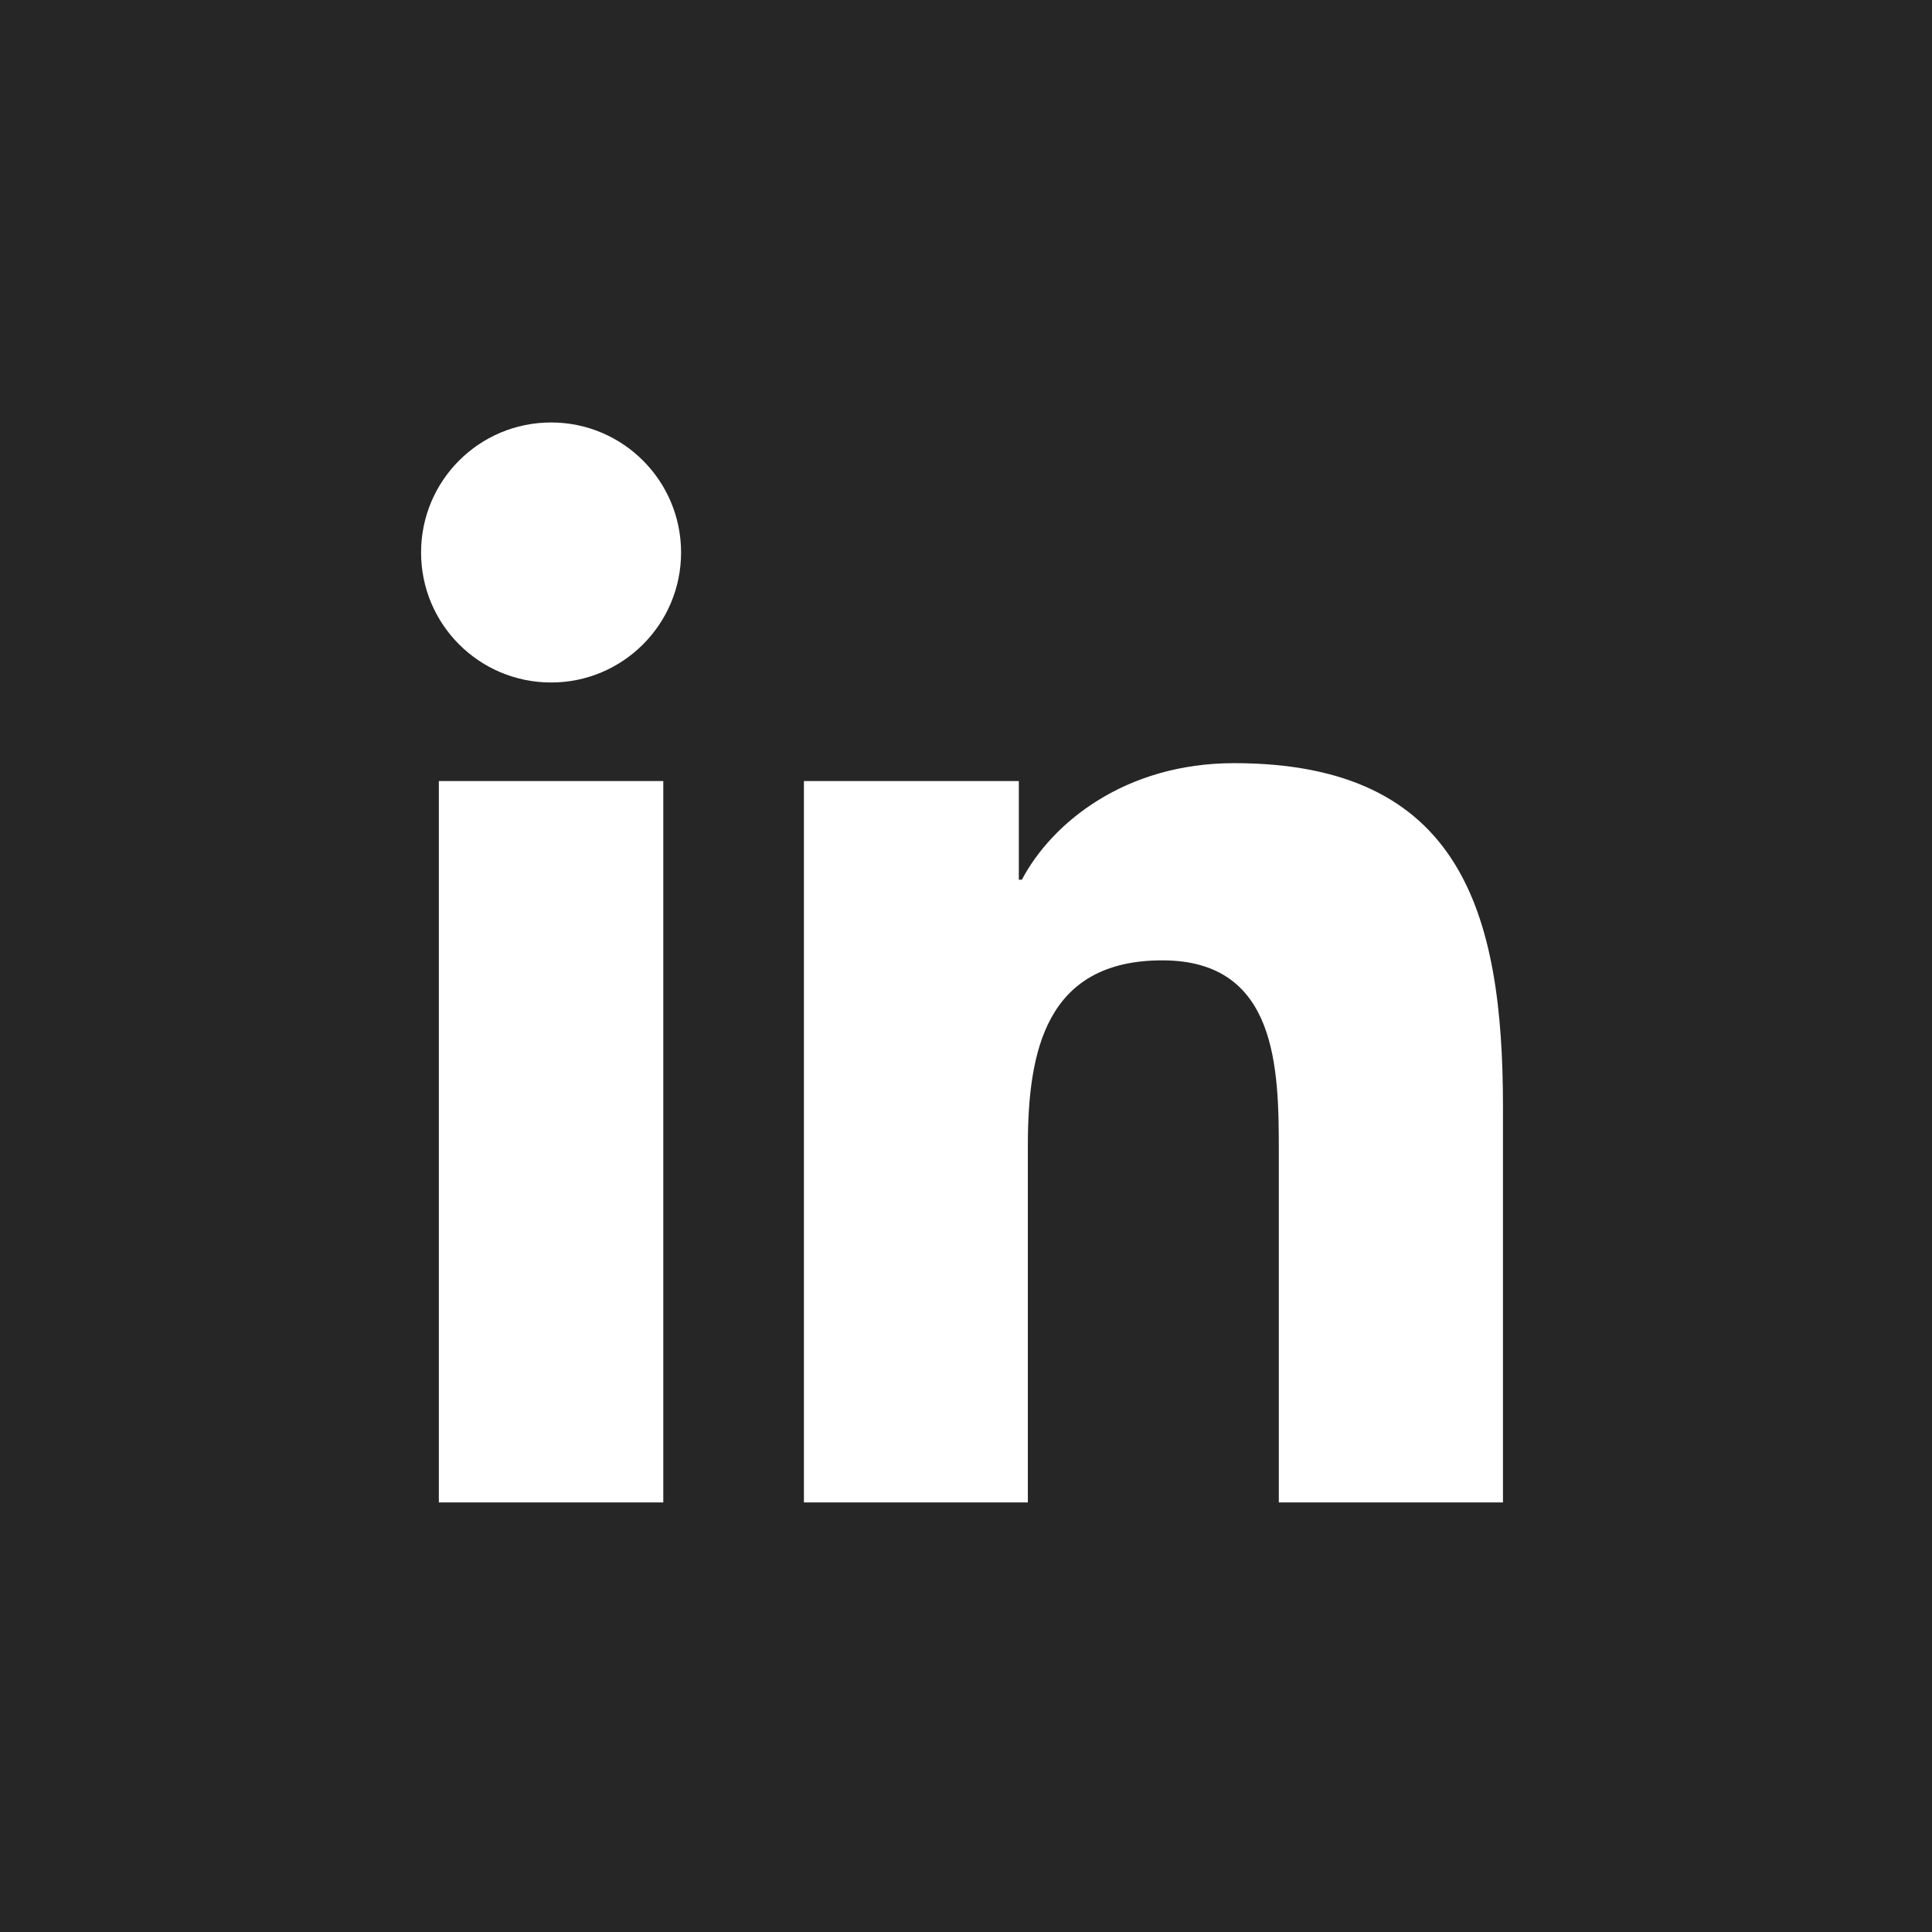
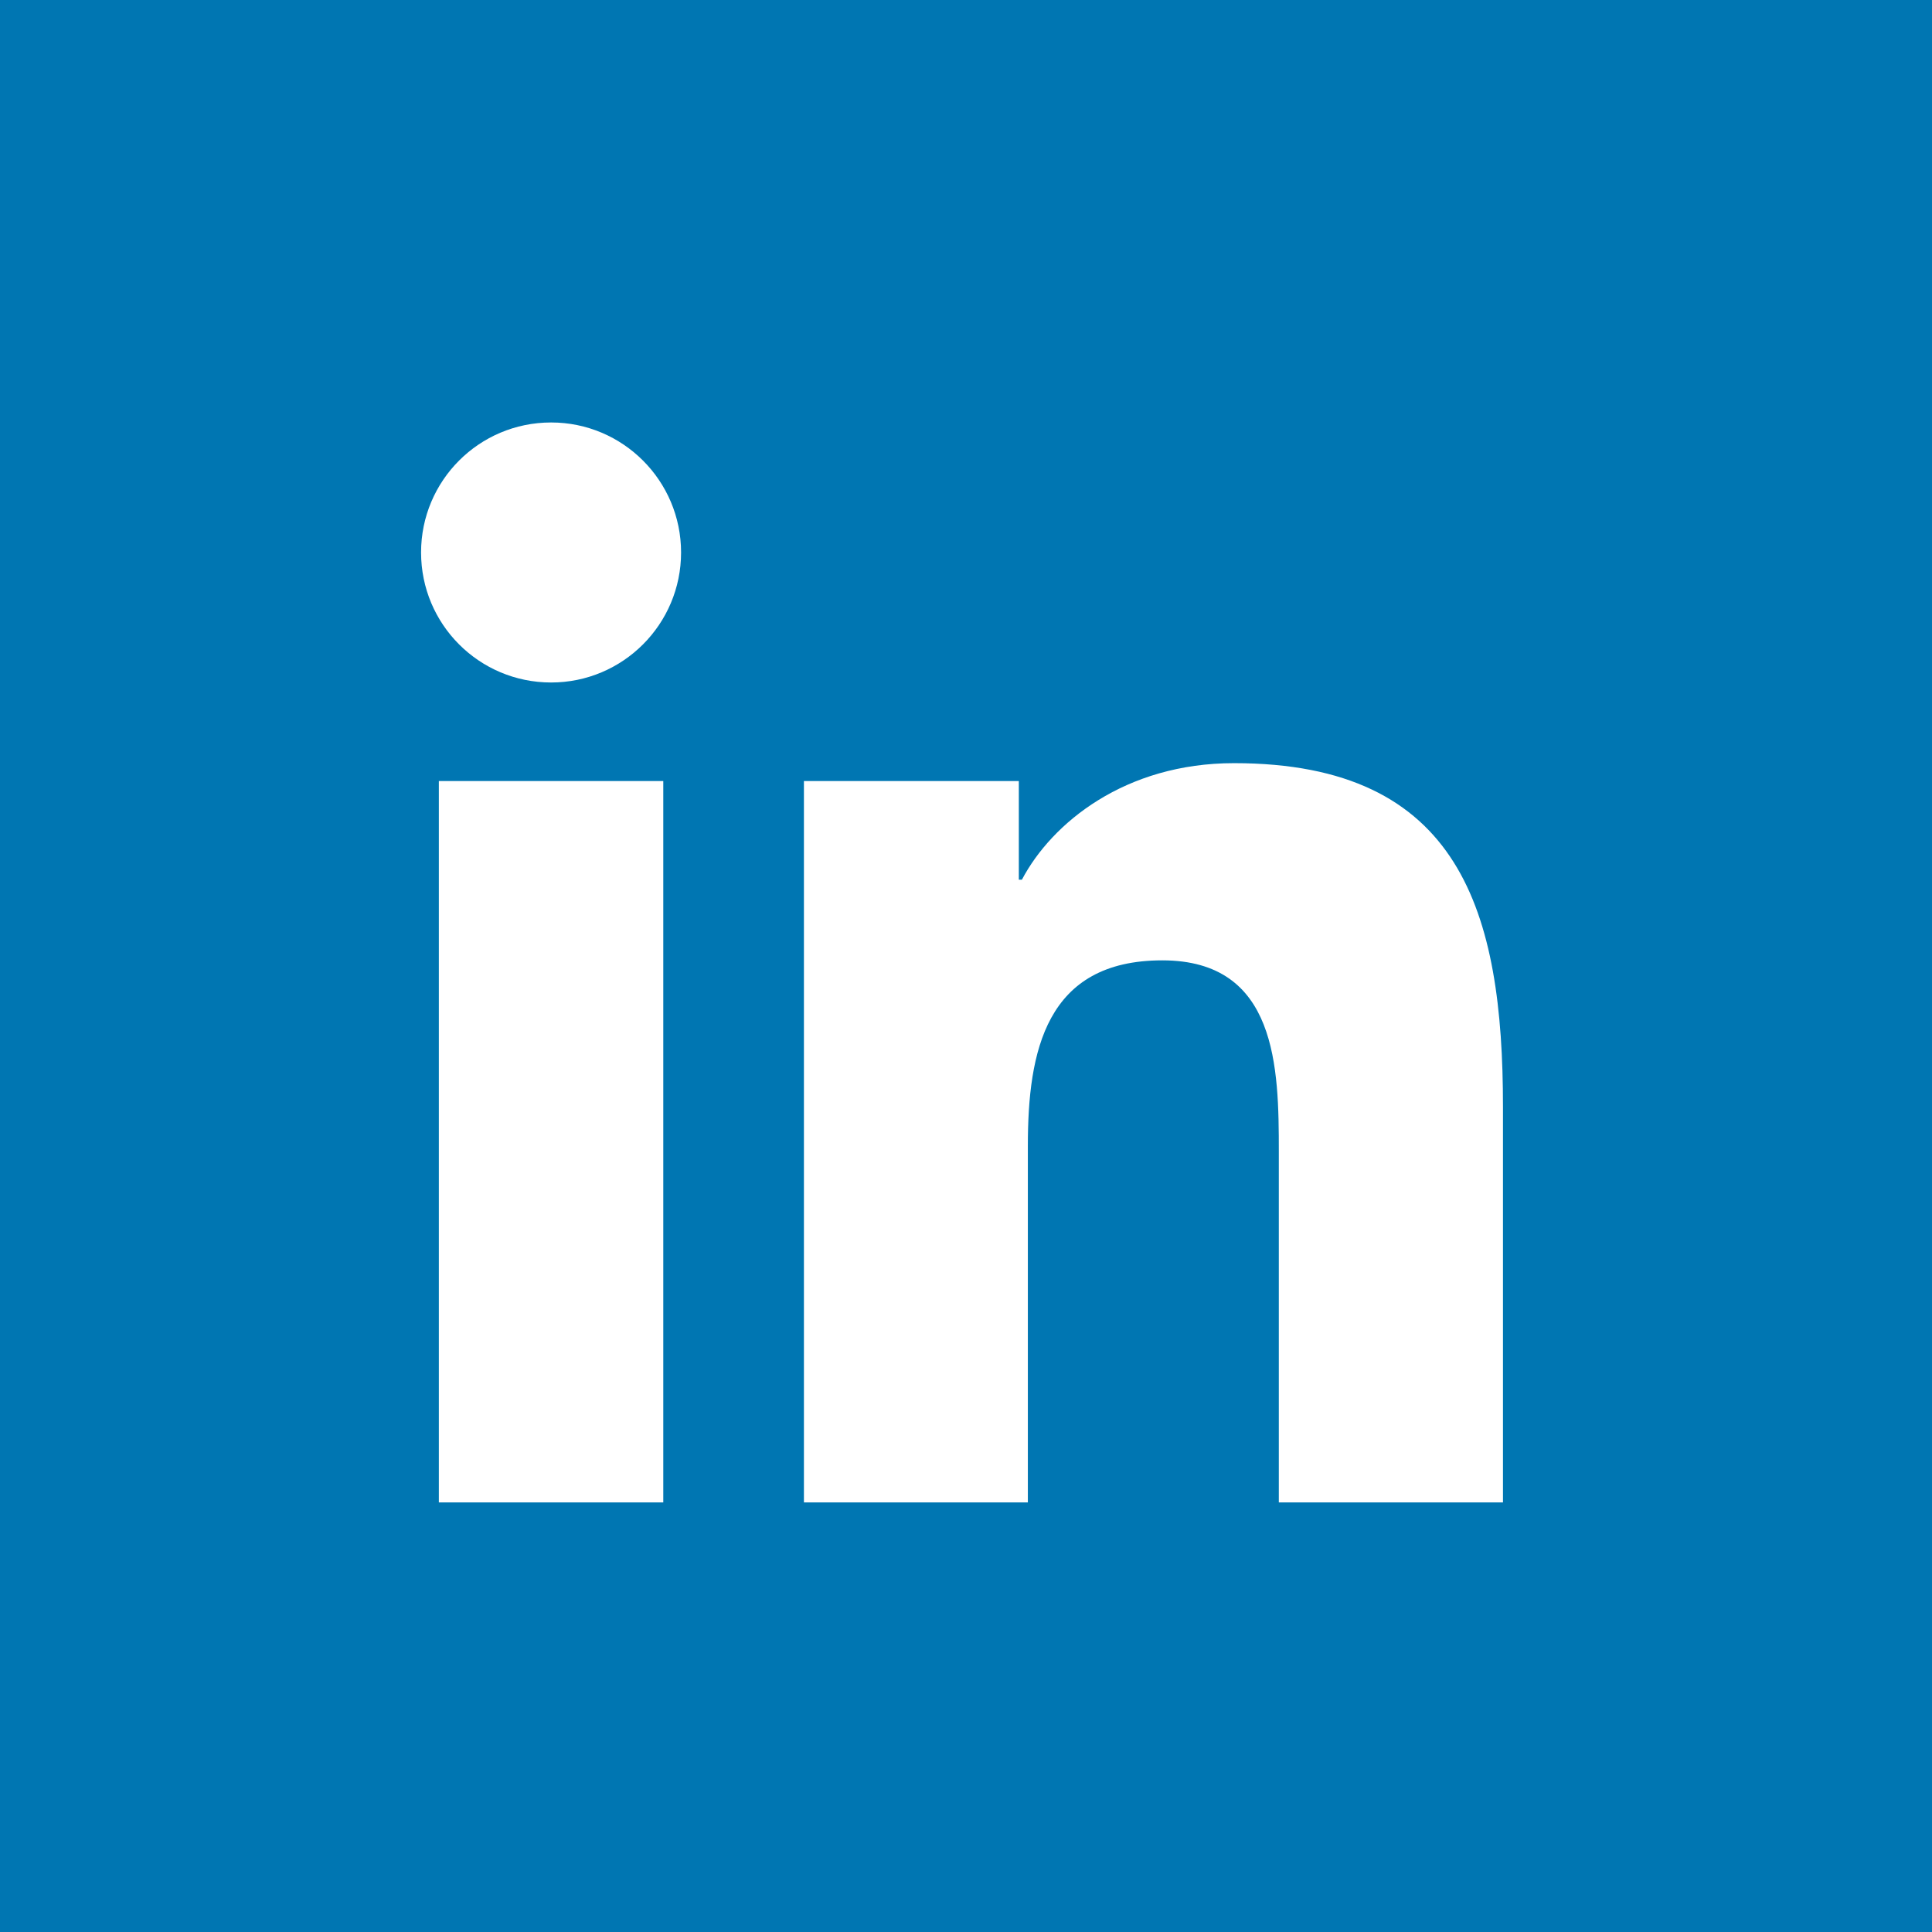
<svg xmlns="http://www.w3.org/2000/svg" version="1.1" id="Linkedin" x="0px" y="0px" viewBox="0 0 128 128" enable-background="new 0 0 128 128" xml:space="preserve">
  <g>
-     <rect id="linkedin-back" fill="#262626" width="128" height="128" />
+     <rect id="linkedin-back" fill="#0076B2" width="128" height="128" />
    <g id="linkedin-linkedin">
      <path fill="#FFFFFF" d="M29.075,51.747h14.869v47.792H29.075V51.747z M36.514,27.99c4.751,0,8.609,3.859,8.609,8.613    c0,4.755-3.857,8.614-8.609,8.614c-4.771,0-8.617-3.859-8.617-8.614C27.896,31.849,31.743,27.99,36.514,27.99" />
      <path fill="#FFFFFF" d="M53.262,51.747H67.5v6.534h0.204c1.98-3.757,6.827-7.72,14.054-7.72    c15.039,0,17.818,9.896,17.818,22.767v26.211H84.725V76.298c0-5.542-0.096-12.672-7.719-12.672    c-7.729,0-8.908,6.04-8.908,12.275v23.638H53.262V51.747z" />
    </g>
  </g>
</svg>
